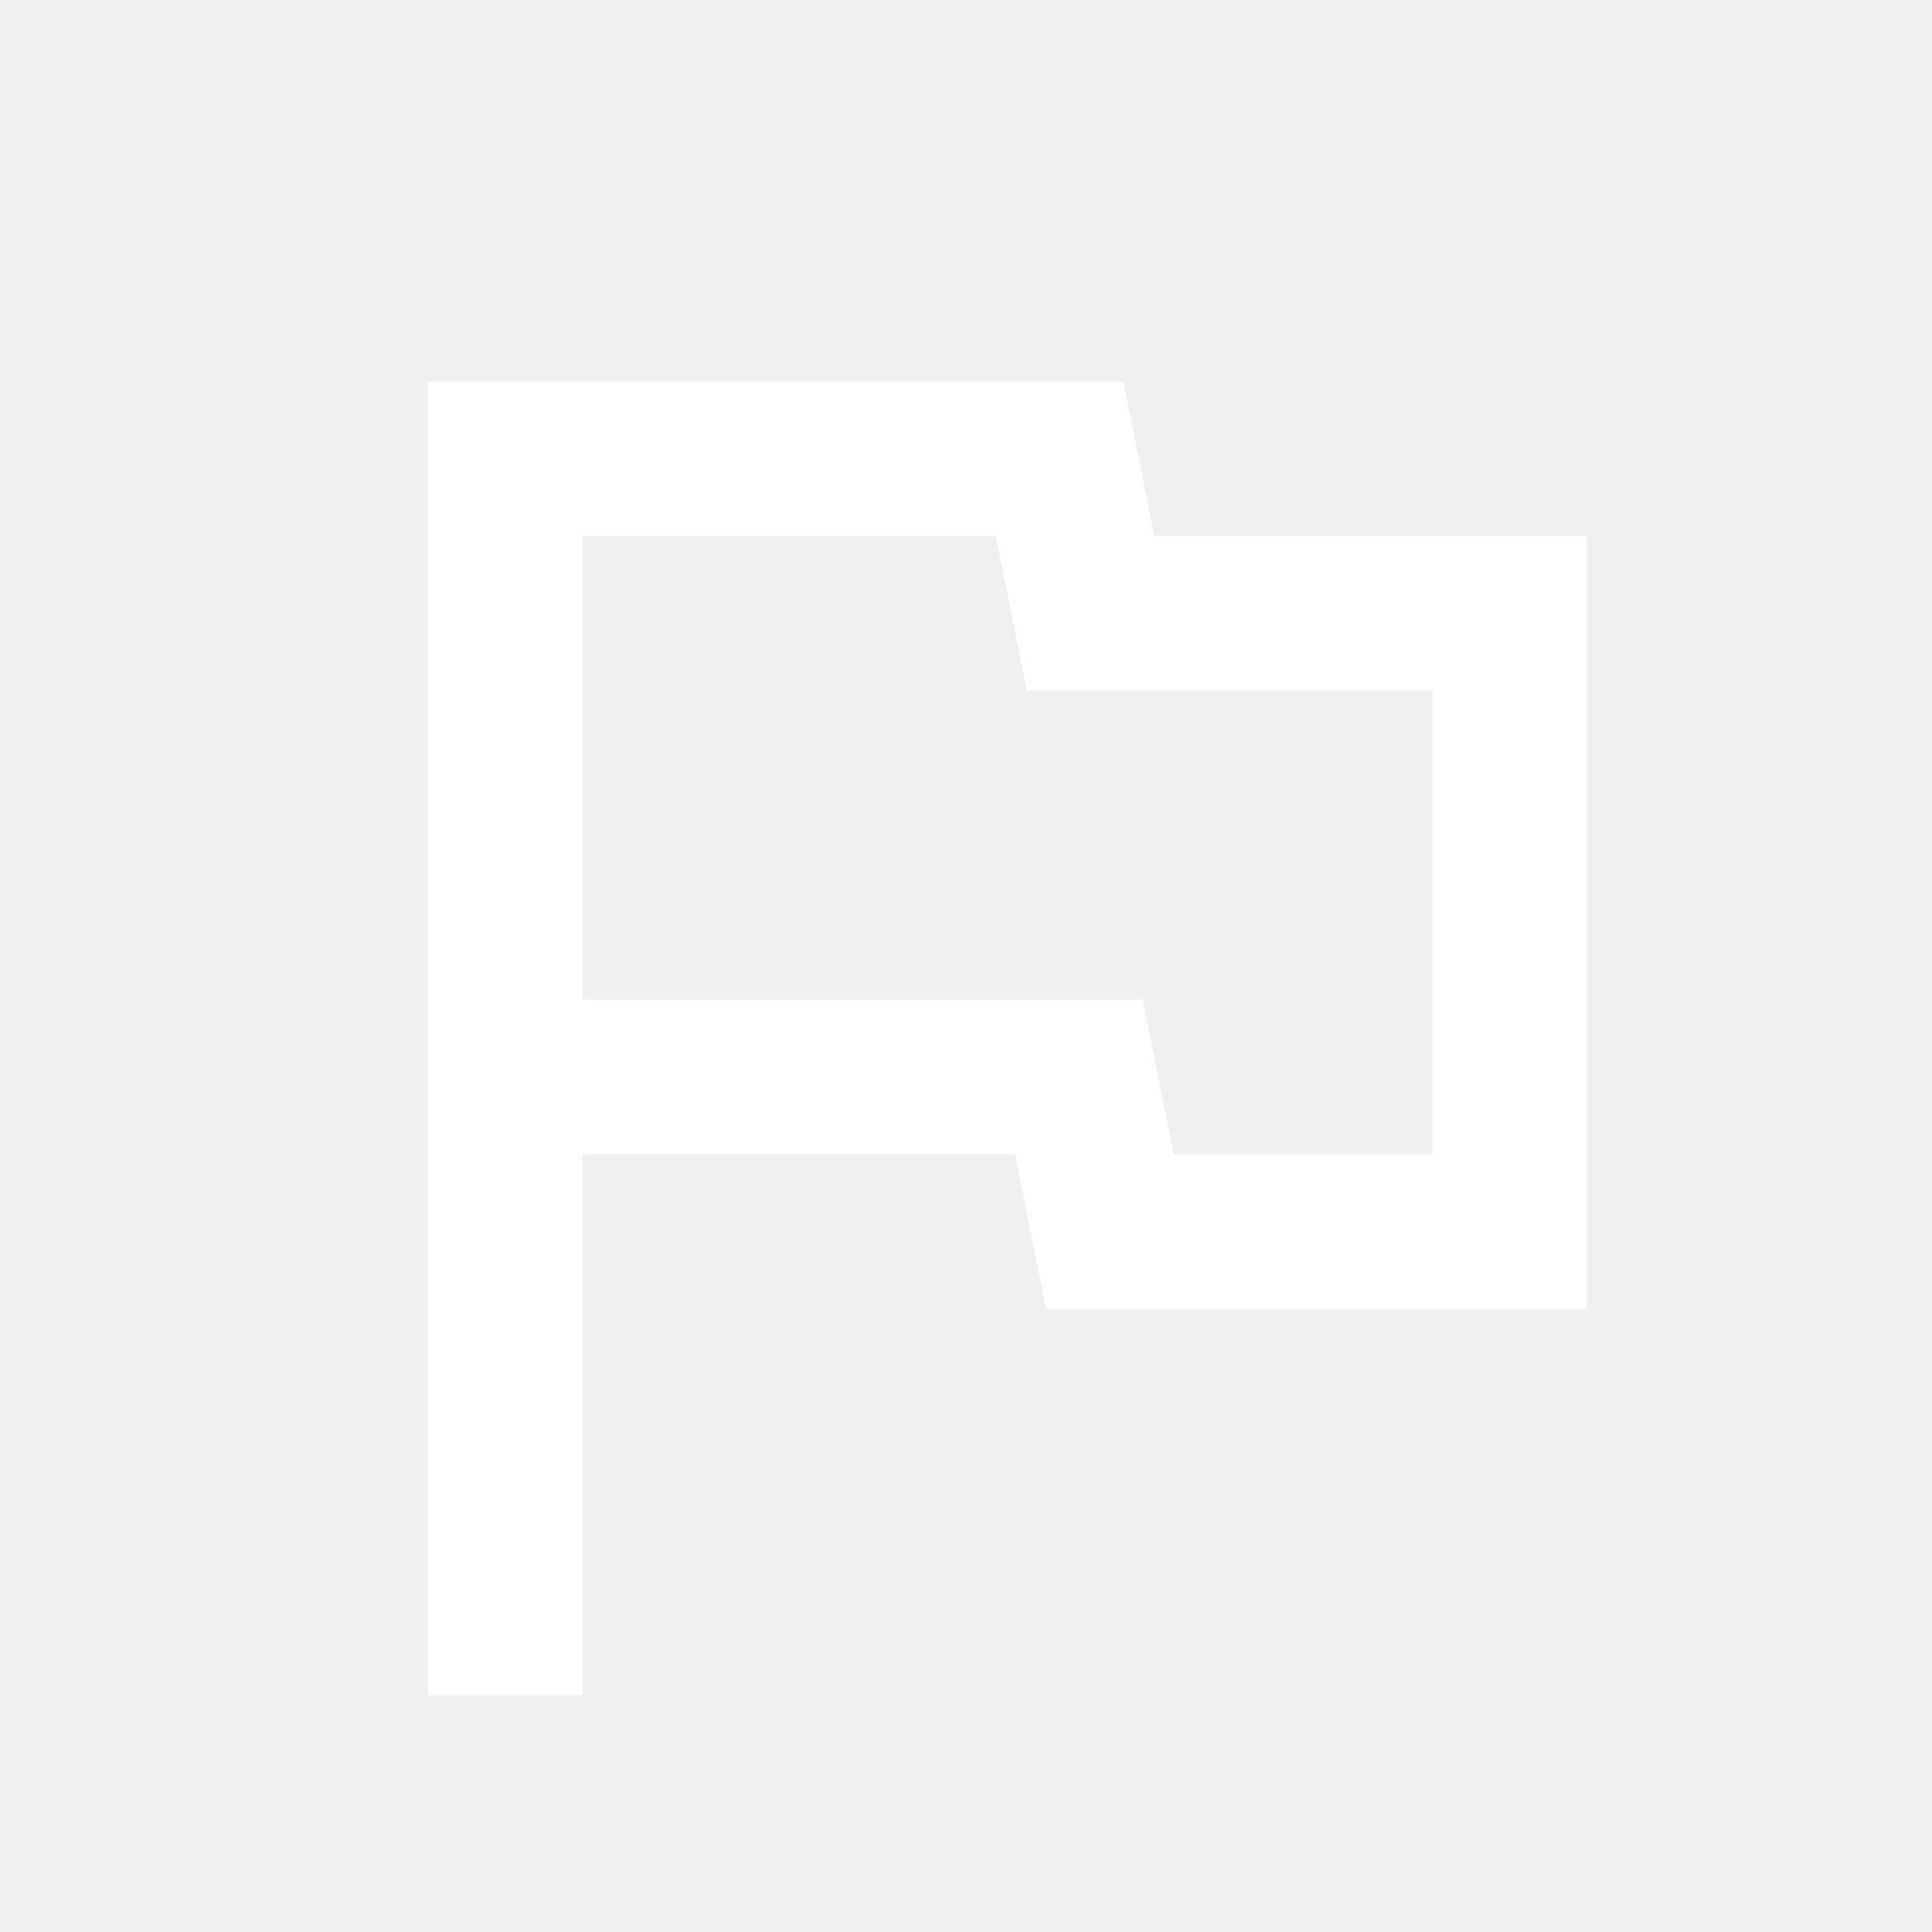
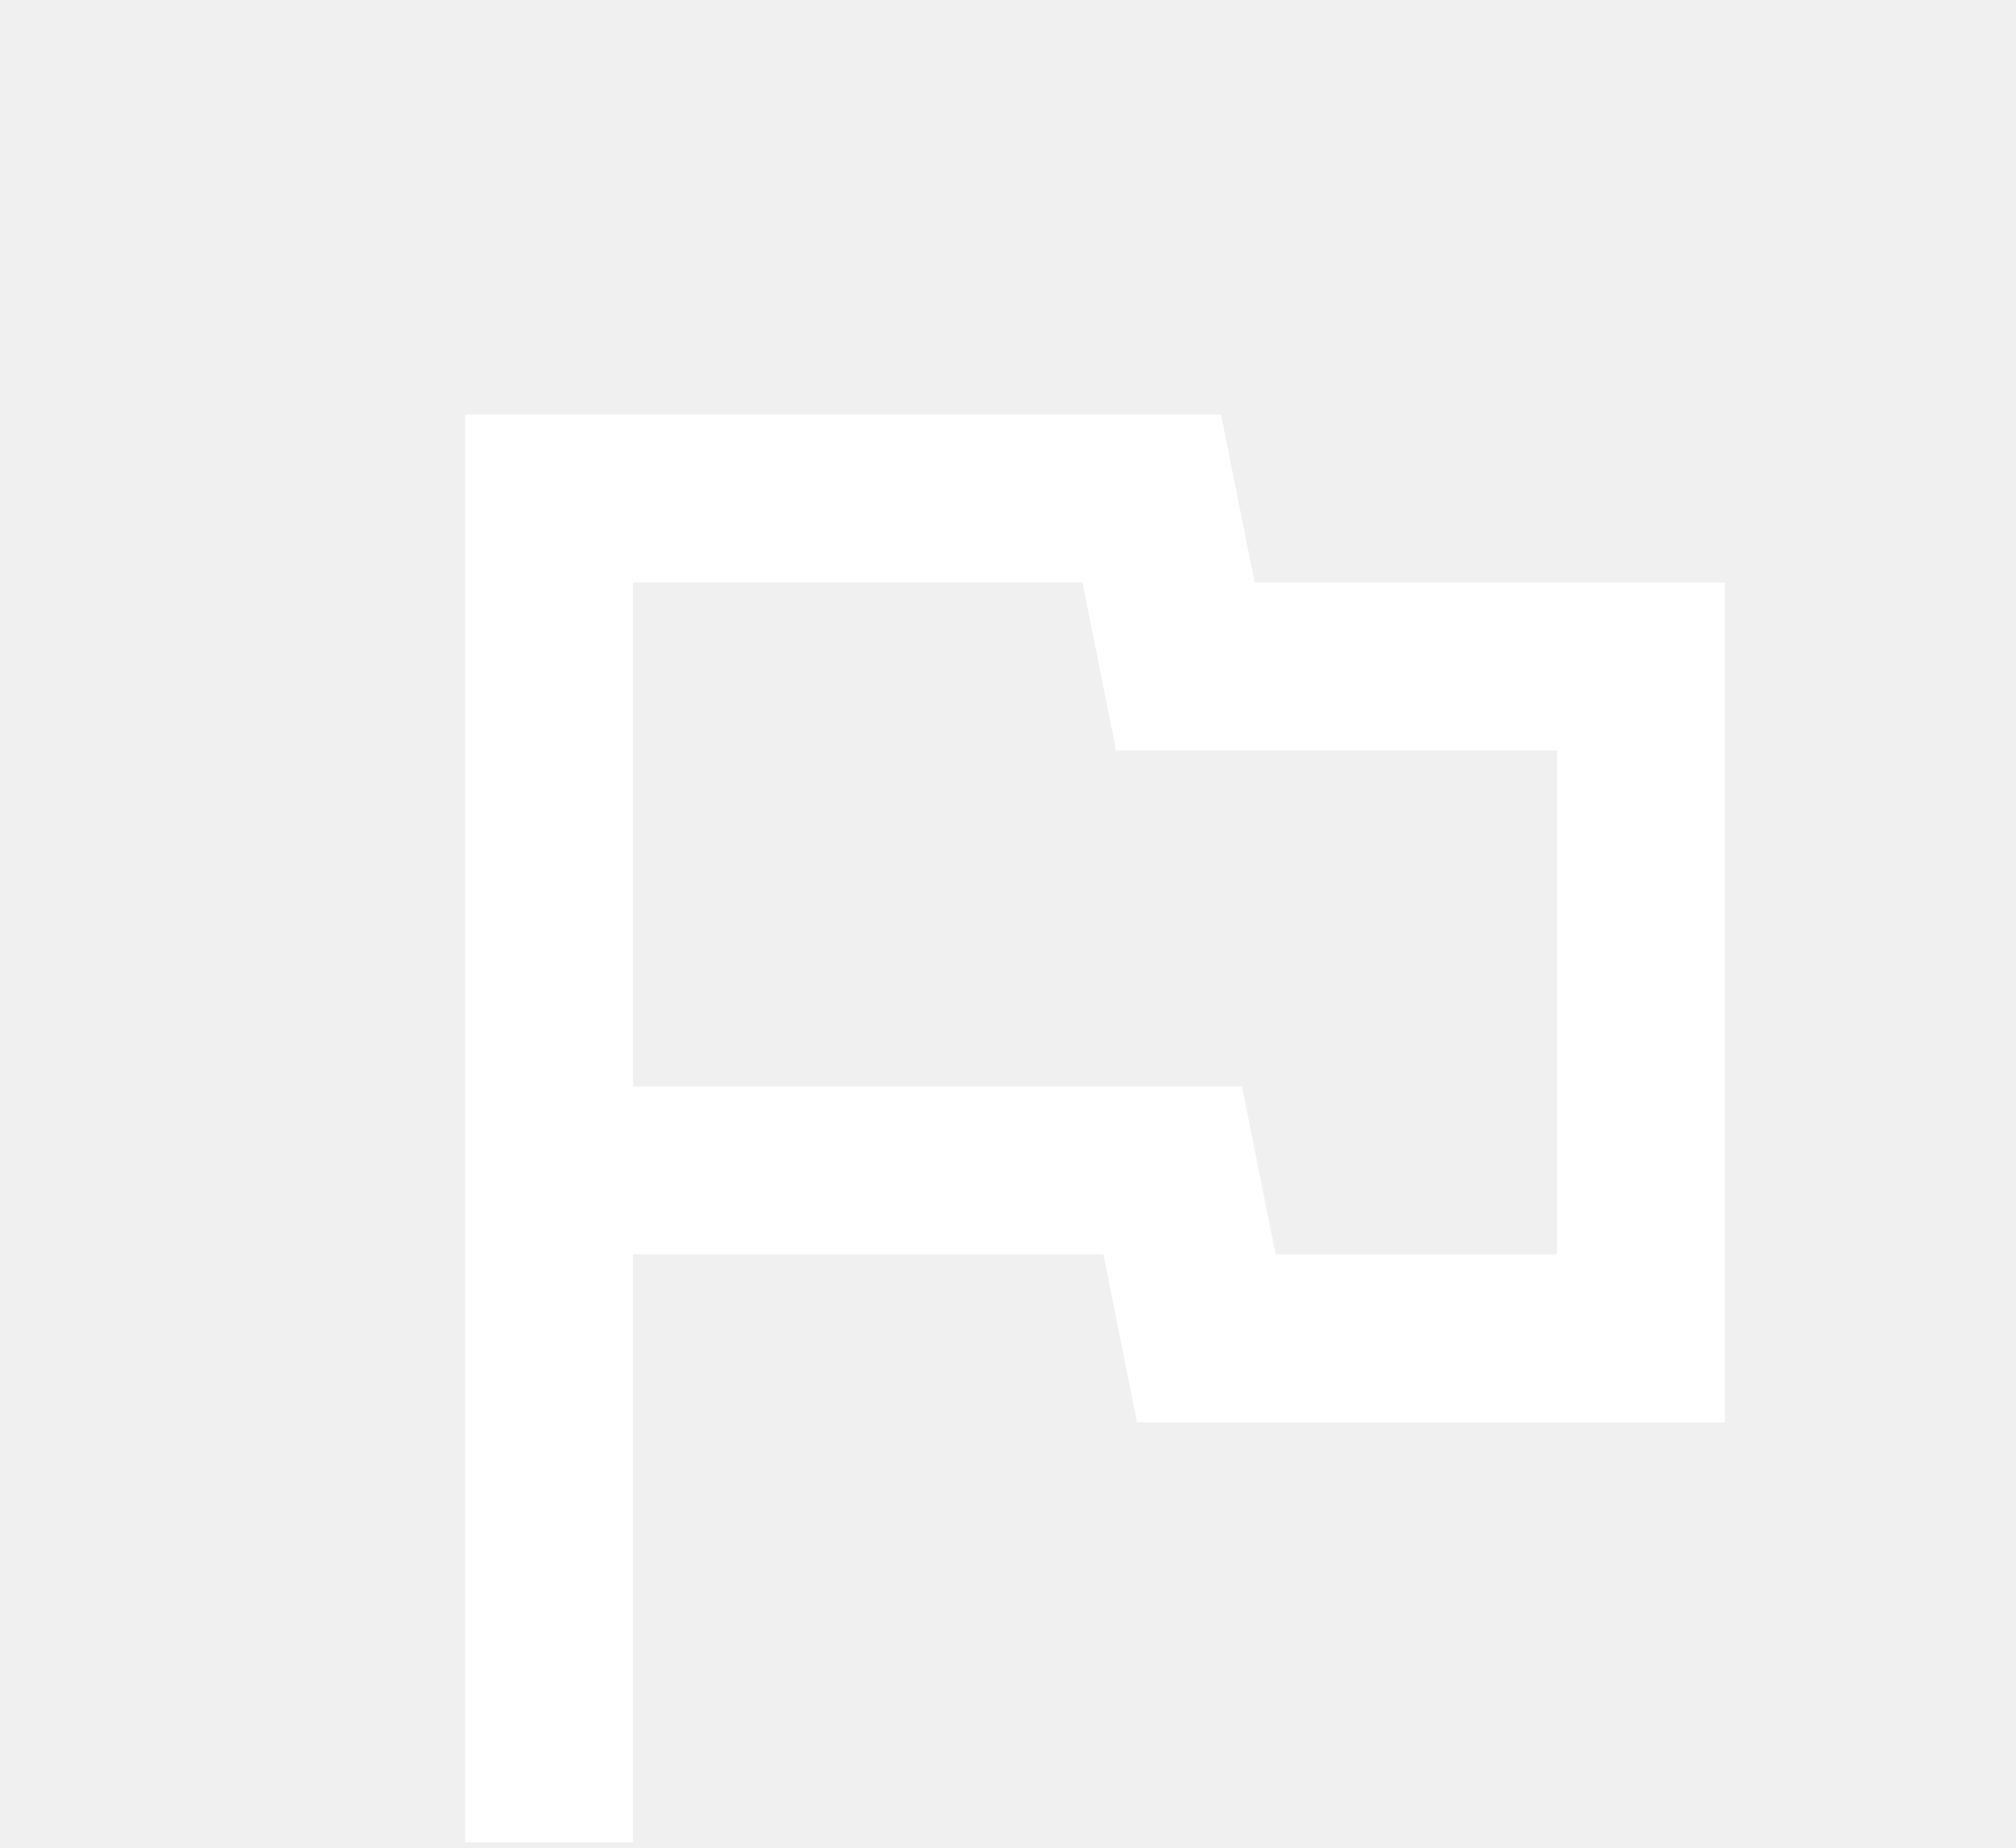
- <svg xmlns="http://www.w3.org/2000/svg" viewBox="0 0 25 25" fill="none">
+ <svg xmlns="http://www.w3.org/2000/svg" viewBox="0 0 24 22" fill="none">
  <path d="M5.536 21.935V4.935H14.536L14.936 6.935H20.536V16.935H13.536L13.136 14.935H7.536V21.935H5.536ZM15.186 14.935H18.536V8.935H13.286L12.886 6.935H7.536V12.935H14.786L15.186 14.935Z" fill="white" />
</svg>
